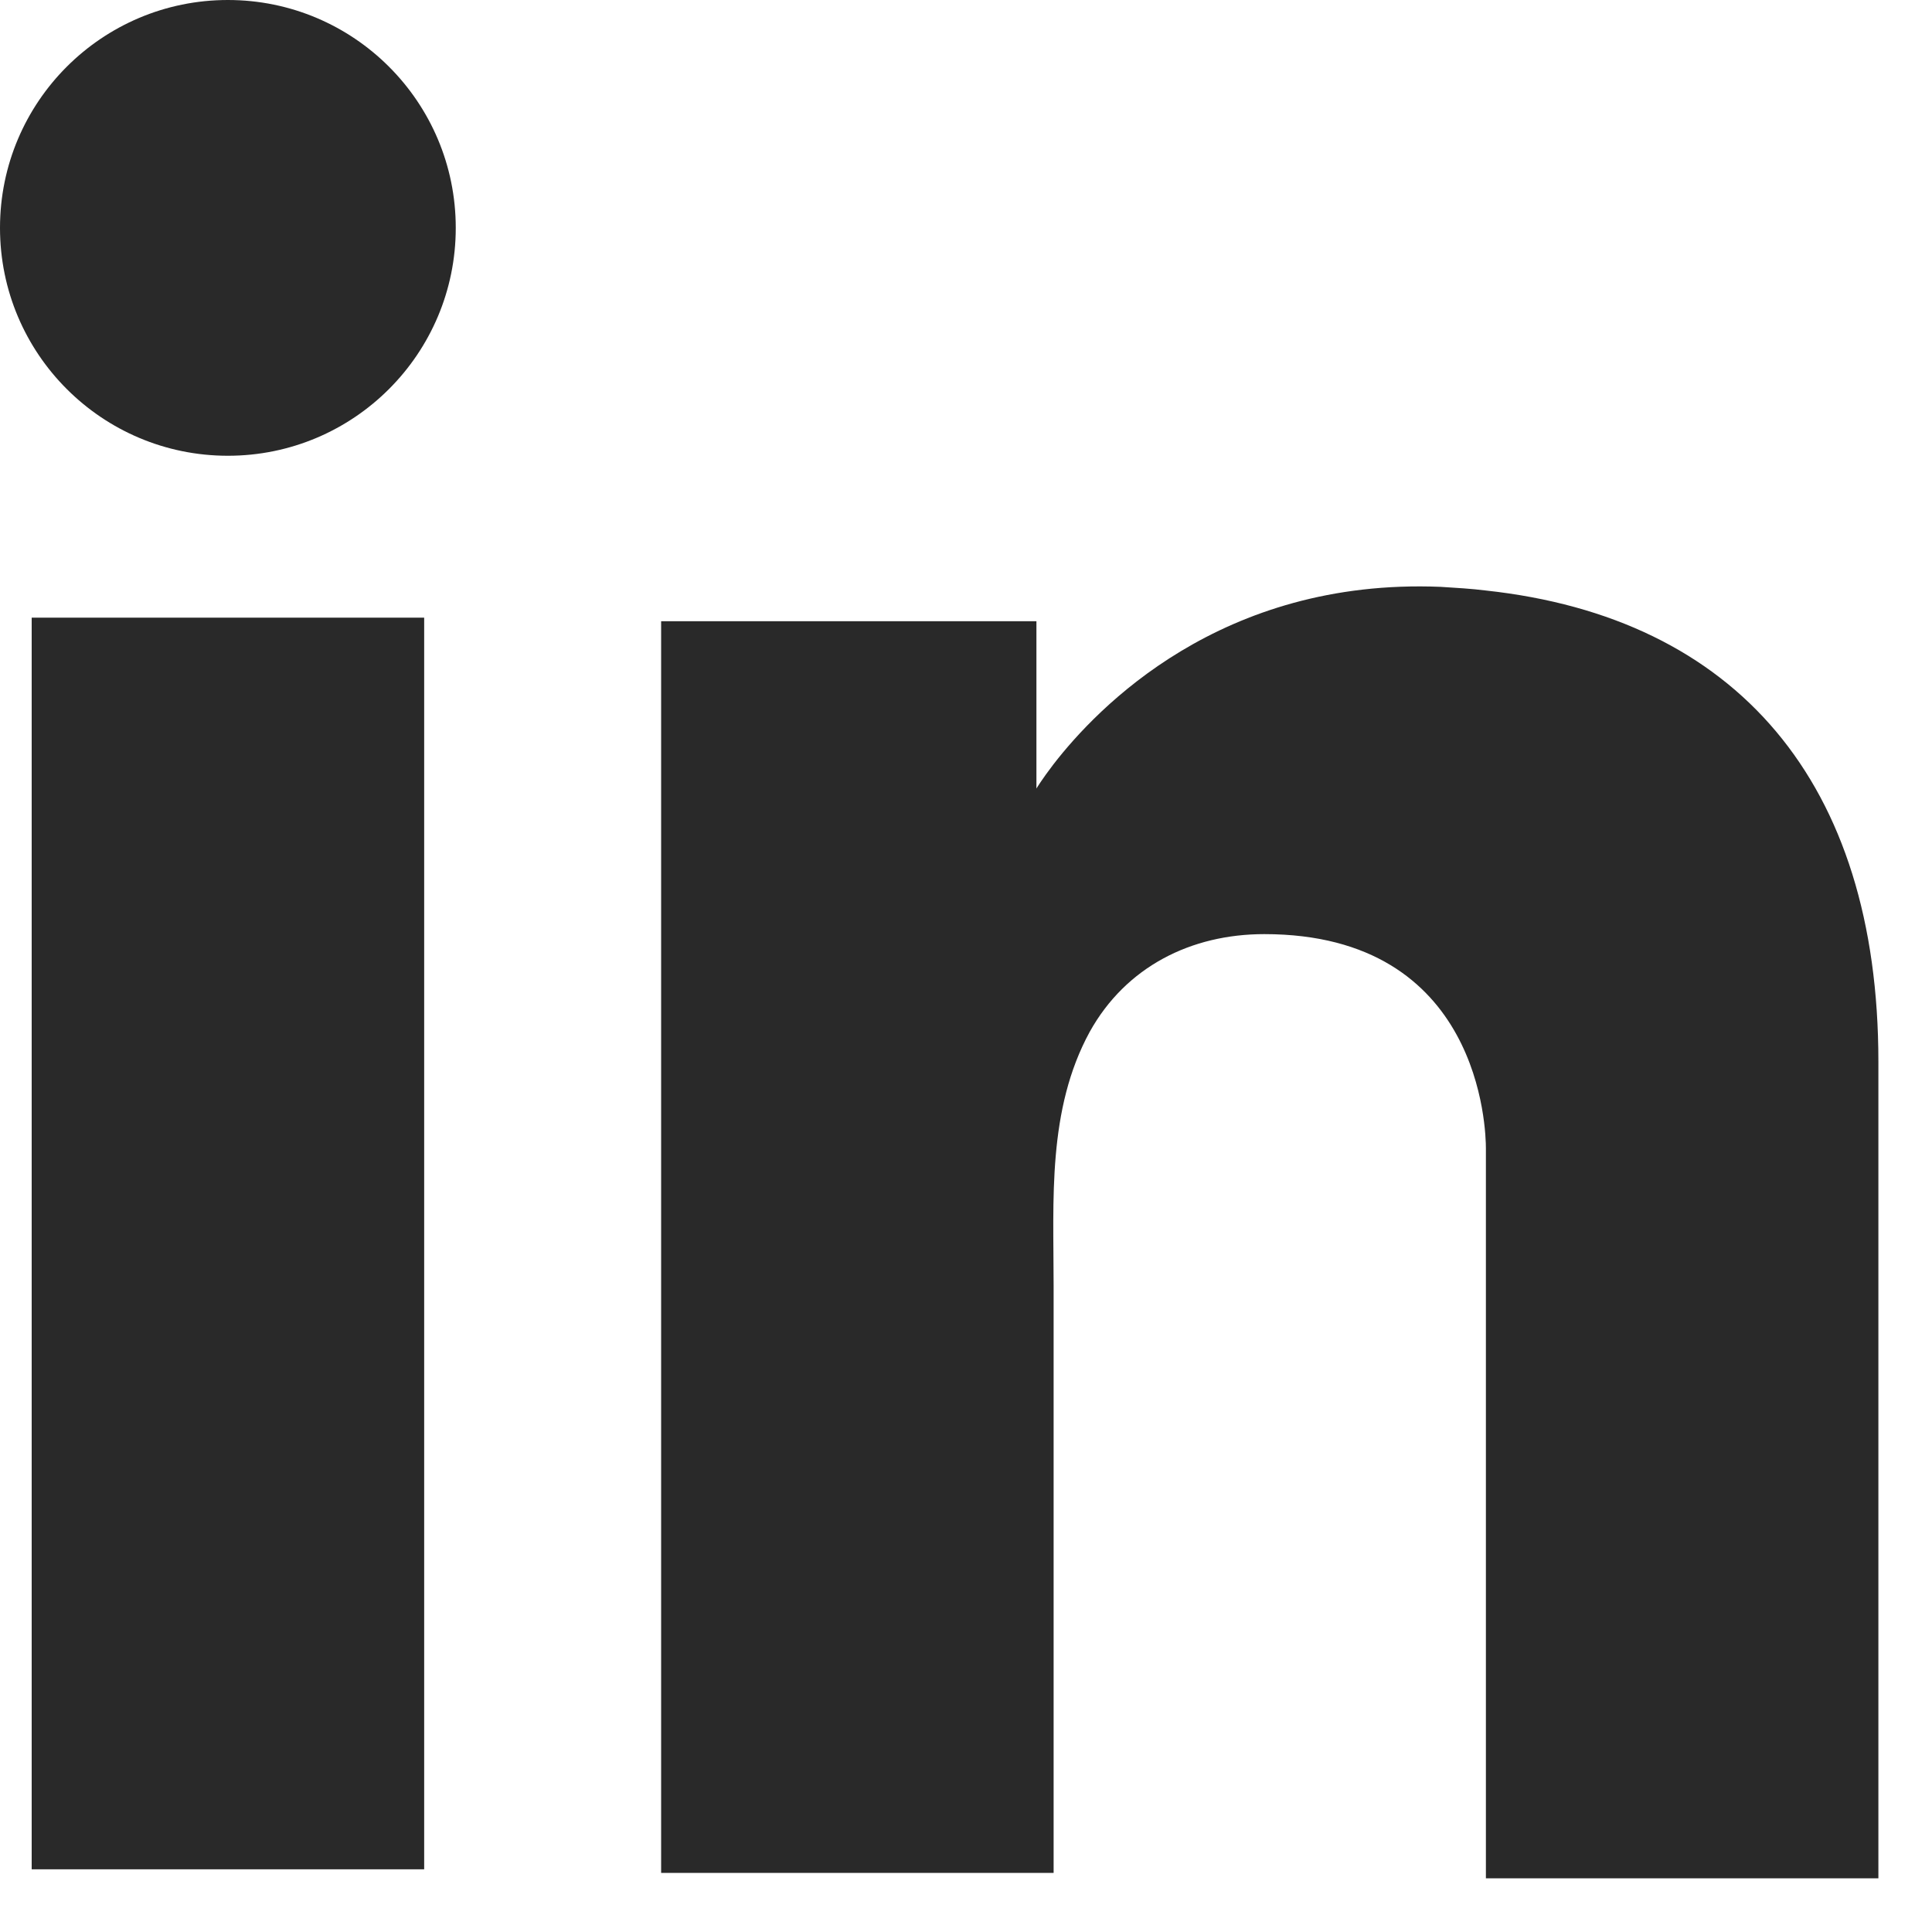
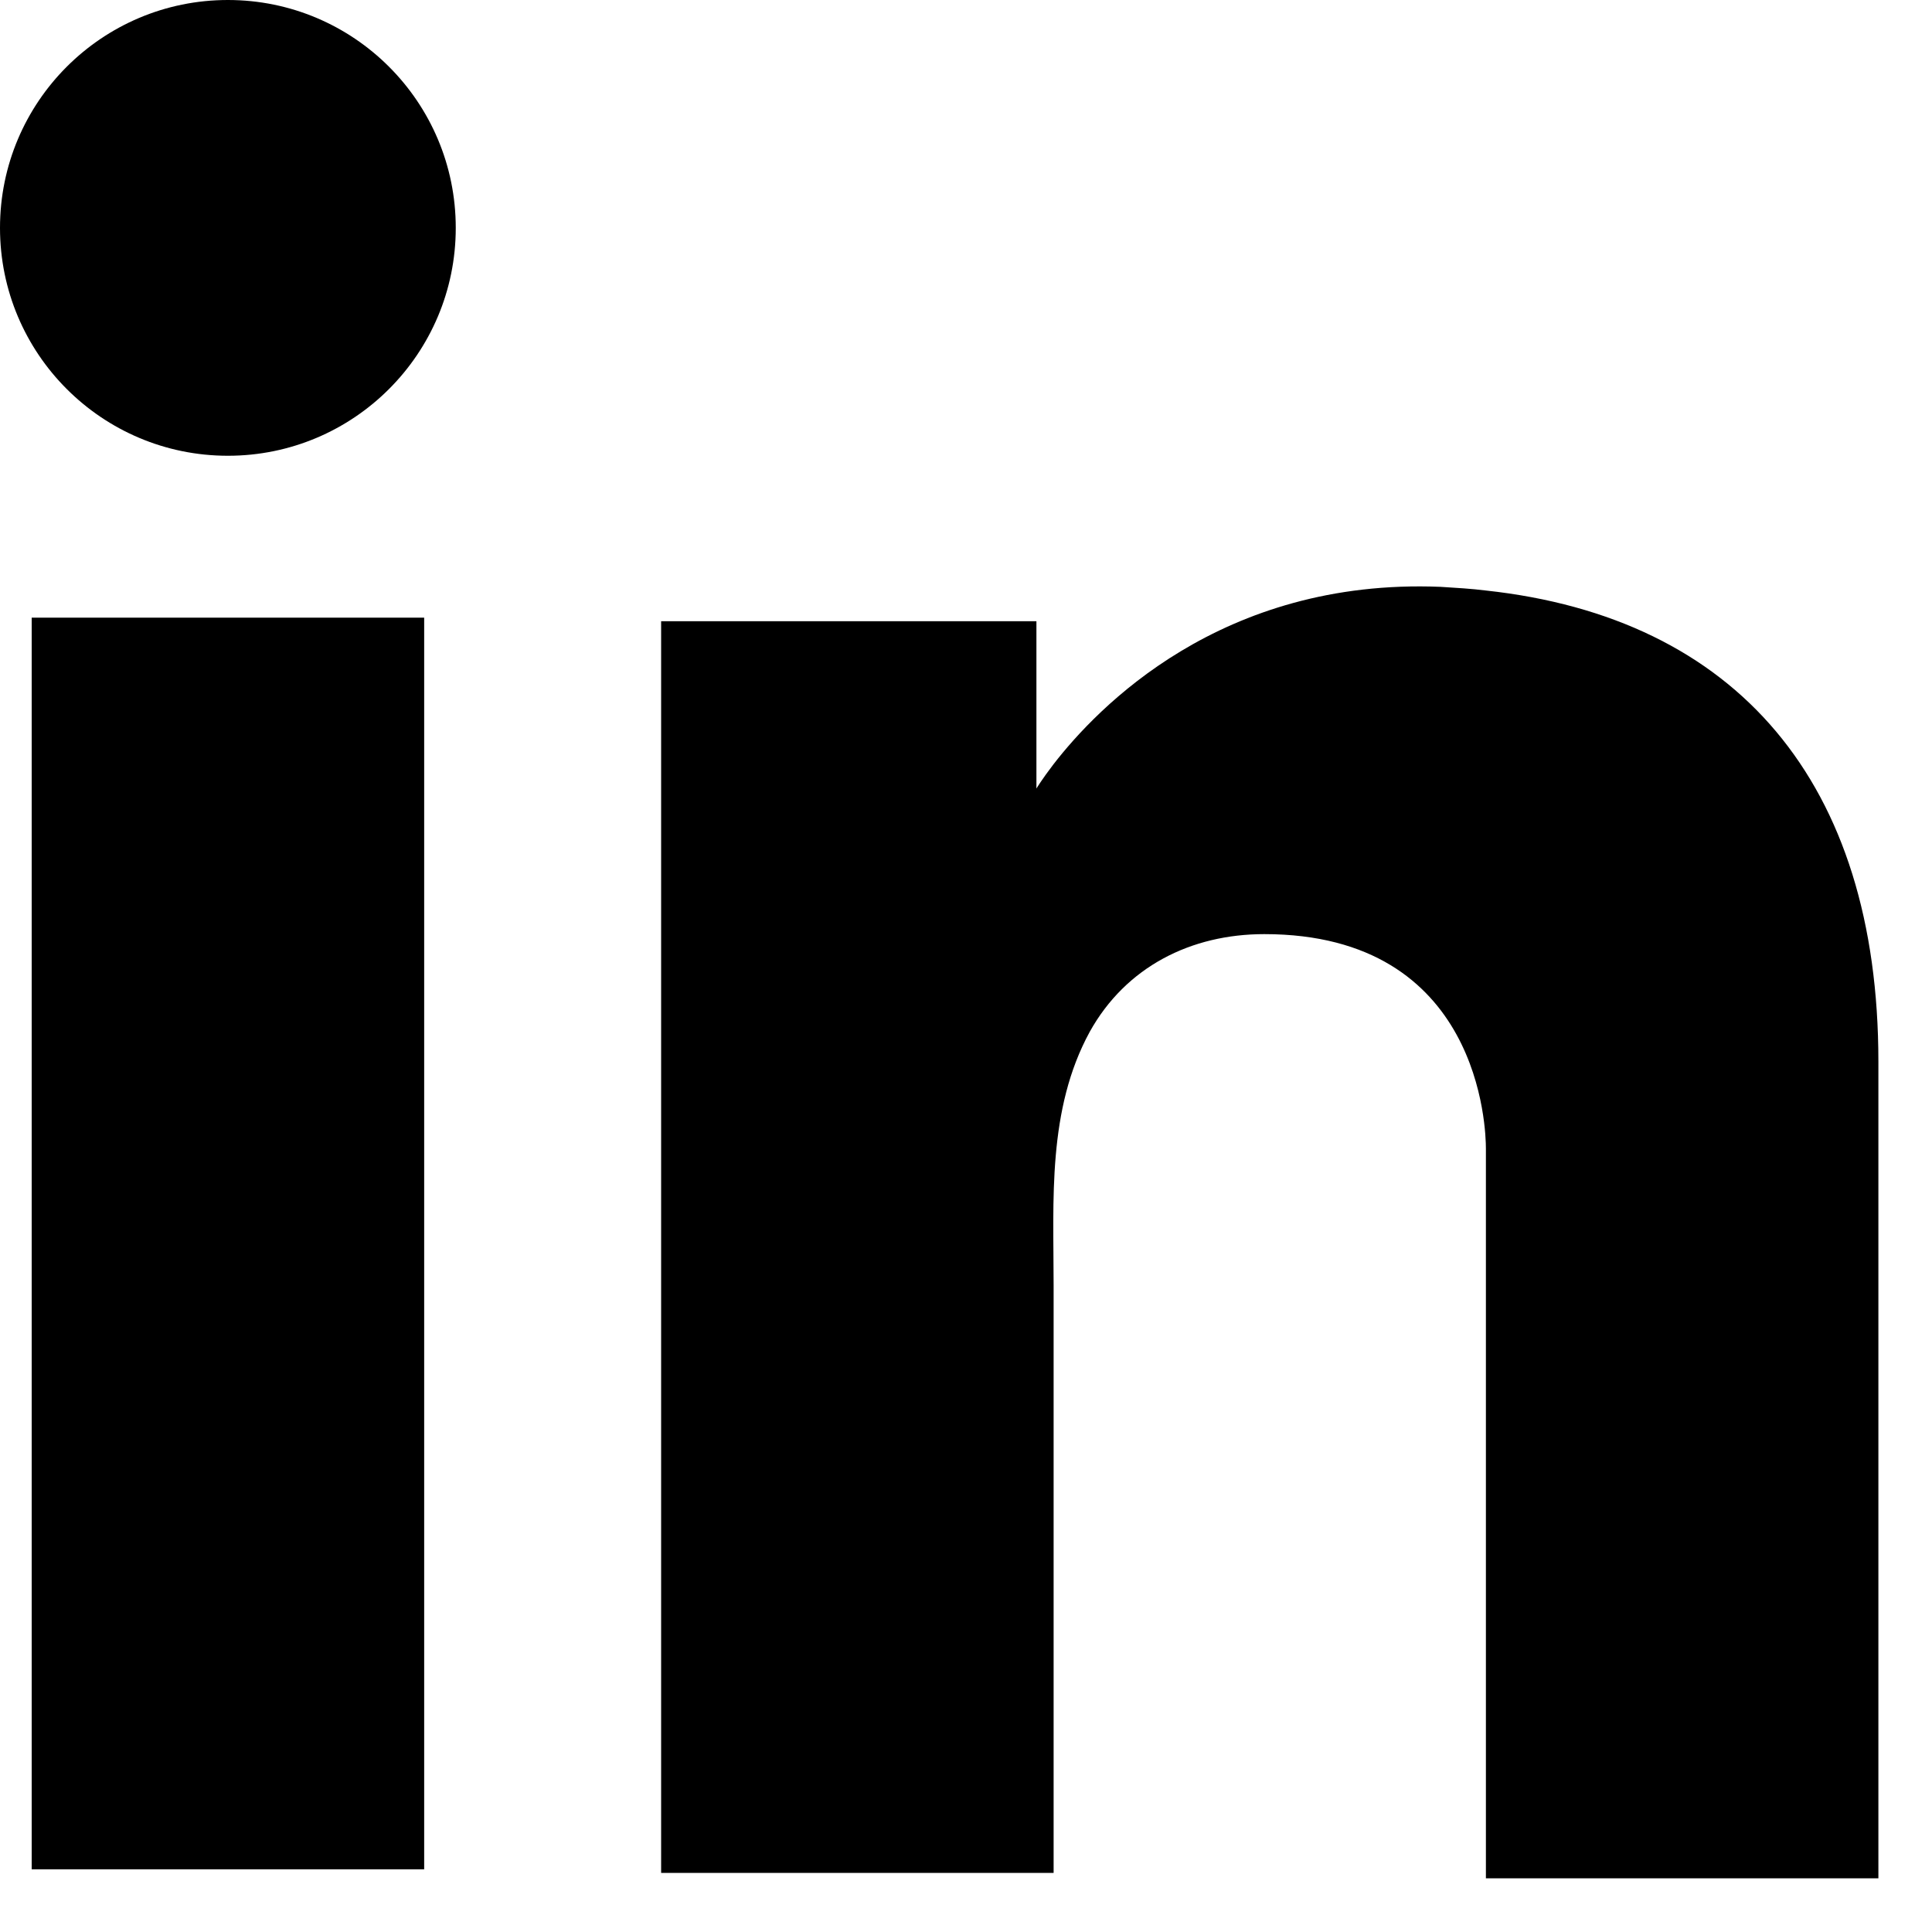
- <svg xmlns="http://www.w3.org/2000/svg" width="20" height="20" viewBox="0 0 20 20" fill="none">
-   <path d="M4.391 6.394H0.328V19.351H4.391V6.394Z" fill="#292929" />
-   <path d="M15.382 6.113C15.232 6.094 15.073 6.085 14.914 6.075C12.639 5.982 11.356 7.33 10.907 7.91C10.785 8.069 10.729 8.163 10.729 8.163V6.431H6.844V19.388H10.729H10.907C10.907 18.068 10.907 16.757 10.907 15.437C10.907 14.726 10.907 14.014 10.907 13.303C10.907 12.423 10.841 11.487 11.281 10.681C11.656 10.007 12.33 9.67 13.088 9.67C15.335 9.67 15.382 11.702 15.382 11.889C15.382 11.899 15.382 11.908 15.382 11.908V19.444H19.445V10.99C19.445 8.098 17.975 6.394 15.382 6.113Z" fill="#292929" />
-   <path d="M2.359 4.718C3.662 4.718 4.718 3.662 4.718 2.359C4.718 1.056 3.662 0 2.359 0C1.056 0 0 1.056 0 2.359C0 3.662 1.056 4.718 2.359 4.718Z" fill="#292929" />
+ <svg xmlns="http://www.w3.org/2000/svg" width="2em" height="2em" viewBox="0 0 20 20" fill="none">
+   <path d="M4.391 6.394H0.328V19.351H4.391V6.394Z" fill="currentColor" />
+   <path d="M15.382 6.113C15.232 6.094 15.073 6.085 14.914 6.075C12.639 5.982 11.356 7.33 10.907 7.91C10.785 8.069 10.729 8.163 10.729 8.163V6.431H6.844V19.388H10.729H10.907C10.907 18.068 10.907 16.757 10.907 15.437C10.907 14.726 10.907 14.014 10.907 13.303C10.907 12.423 10.841 11.487 11.281 10.681C11.656 10.007 12.33 9.67 13.088 9.67C15.335 9.67 15.382 11.702 15.382 11.889C15.382 11.899 15.382 11.908 15.382 11.908V19.444H19.445V10.99C19.445 8.098 17.975 6.394 15.382 6.113Z" fill="currentColor" />
+   <path d="M2.359 4.718C3.662 4.718 4.718 3.662 4.718 2.359C4.718 1.056 3.662 0 2.359 0C1.056 0 0 1.056 0 2.359C0 3.662 1.056 4.718 2.359 4.718Z" fill="currentColor" />
</svg>
